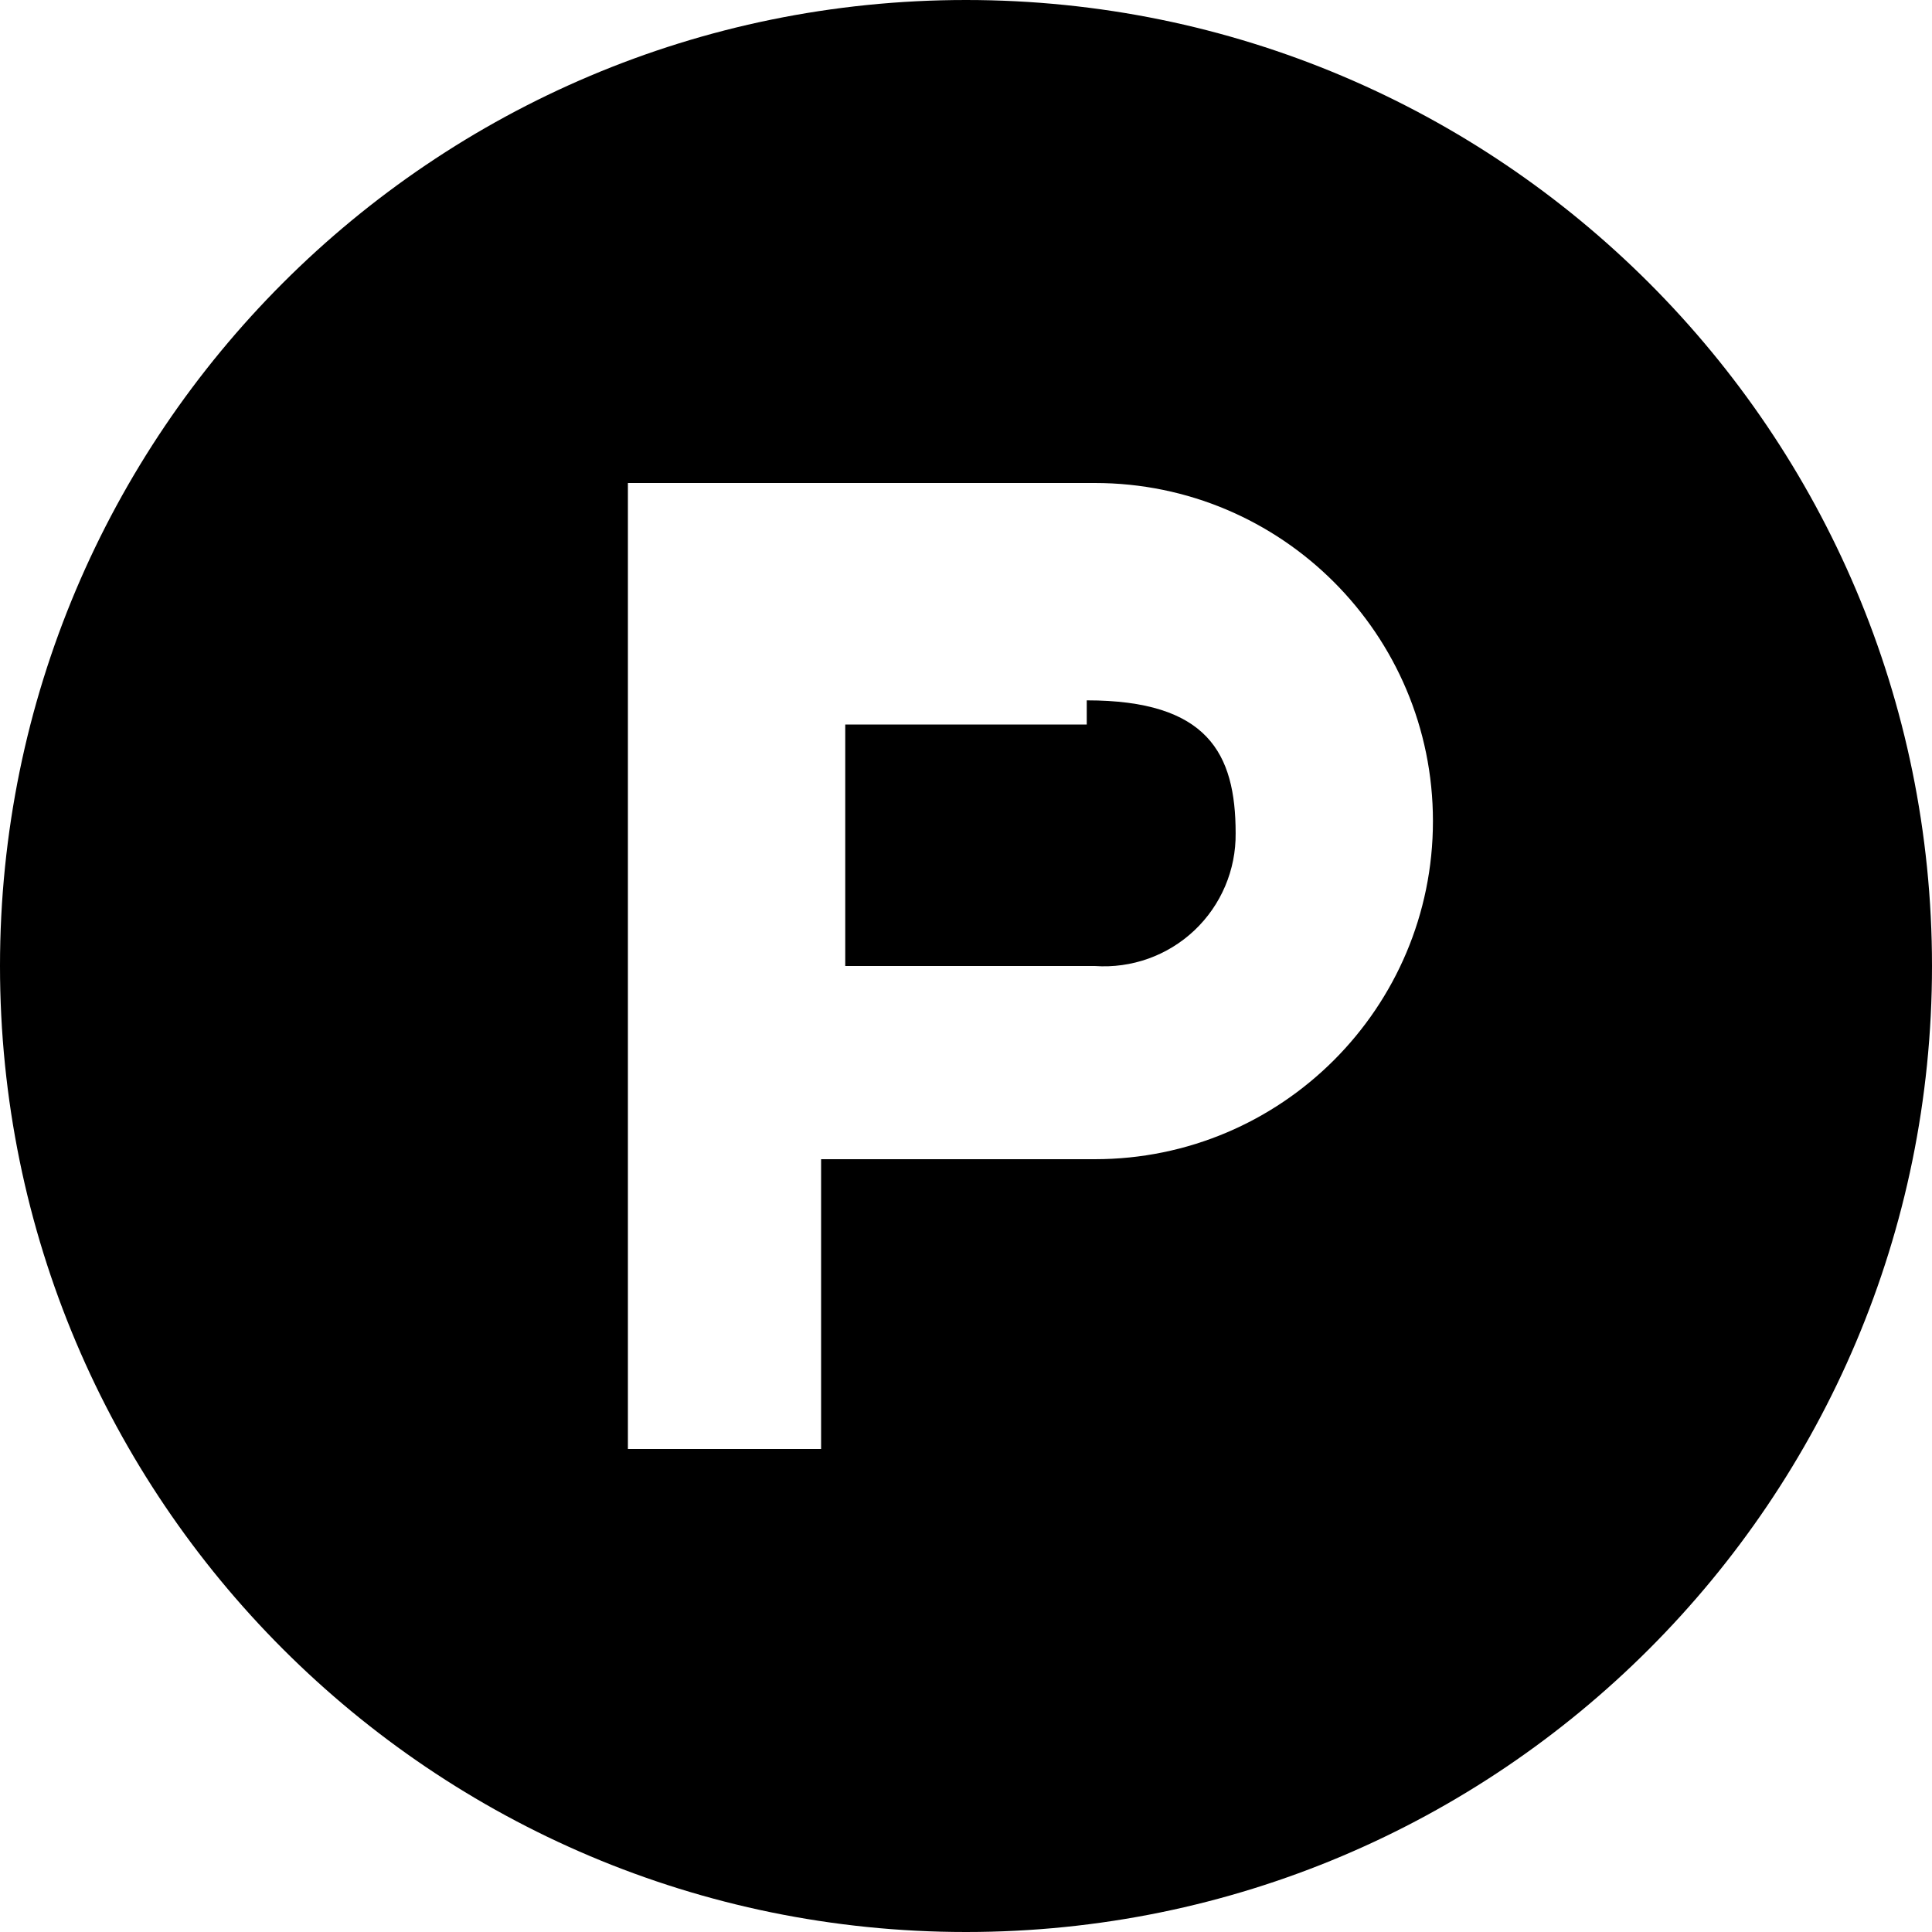
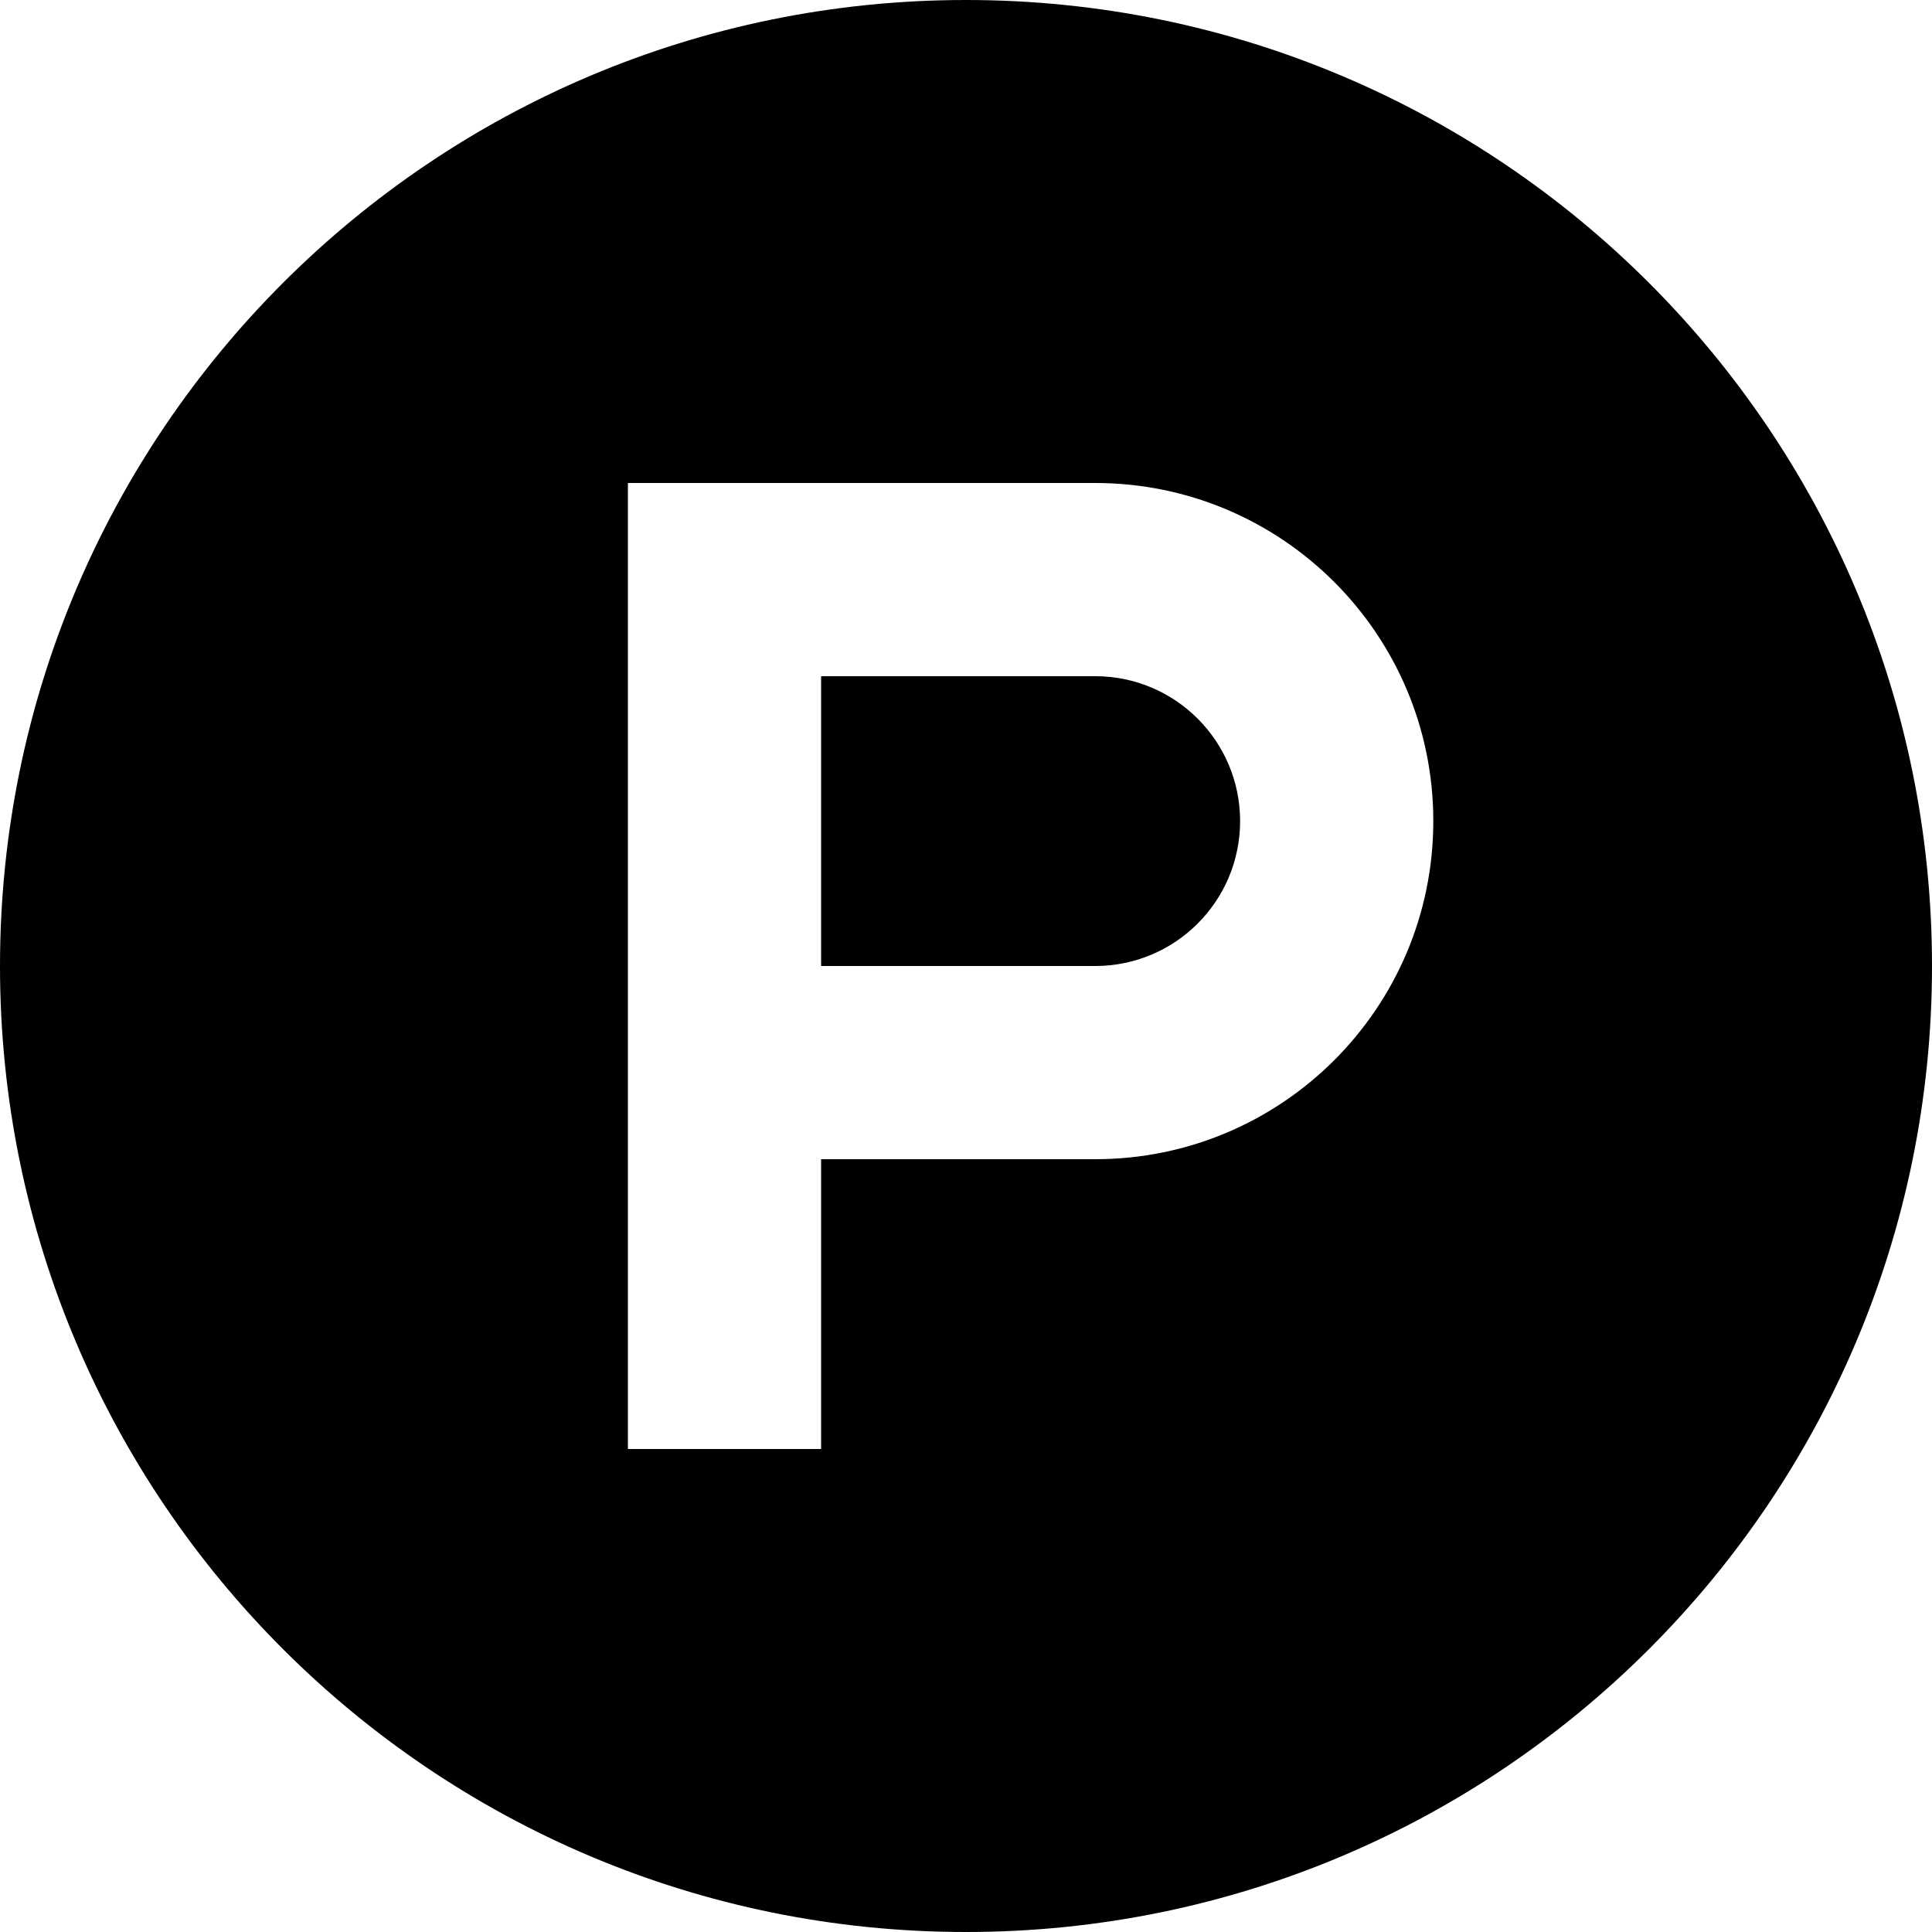
- <svg xmlns="http://www.w3.org/2000/svg" viewBox="0 0 16 16" fill-rule="evenodd" clip-rule="evenodd" stroke-linejoin="round" stroke-miterlimit="1.414">
-   <path d="M9 5.8V6H7v2h2.067a1.09 1.09 0 0 0 1.166-1.1c0-.663-.233-1.1-1.233-1.1z" />
-   <path d="M8 0a8 8 0 1 0 8 8 8 8 0 0 0-8-8zm1.067 9.6H6.8V12H5.2V4h3.867a2.8 2.8 0 1 1 0 5.6z" fill-rule="nonzero" />
+ <svg xmlns="http://www.w3.org/2000/svg" viewBox="0 0 16 16">
+   <path d="M9.07 5.6H6.8V8h2.27a1.2 1.2 0 0 0 0-2.4z" />
+   <path d="M8 0a8 8 0 1 0 8 8 8 8 0 0 0-8-8zm1.07 9.6H6.8V12H5.2V4h3.87a2.8 2.8 0 0 1 0 5.6z" />
</svg>
